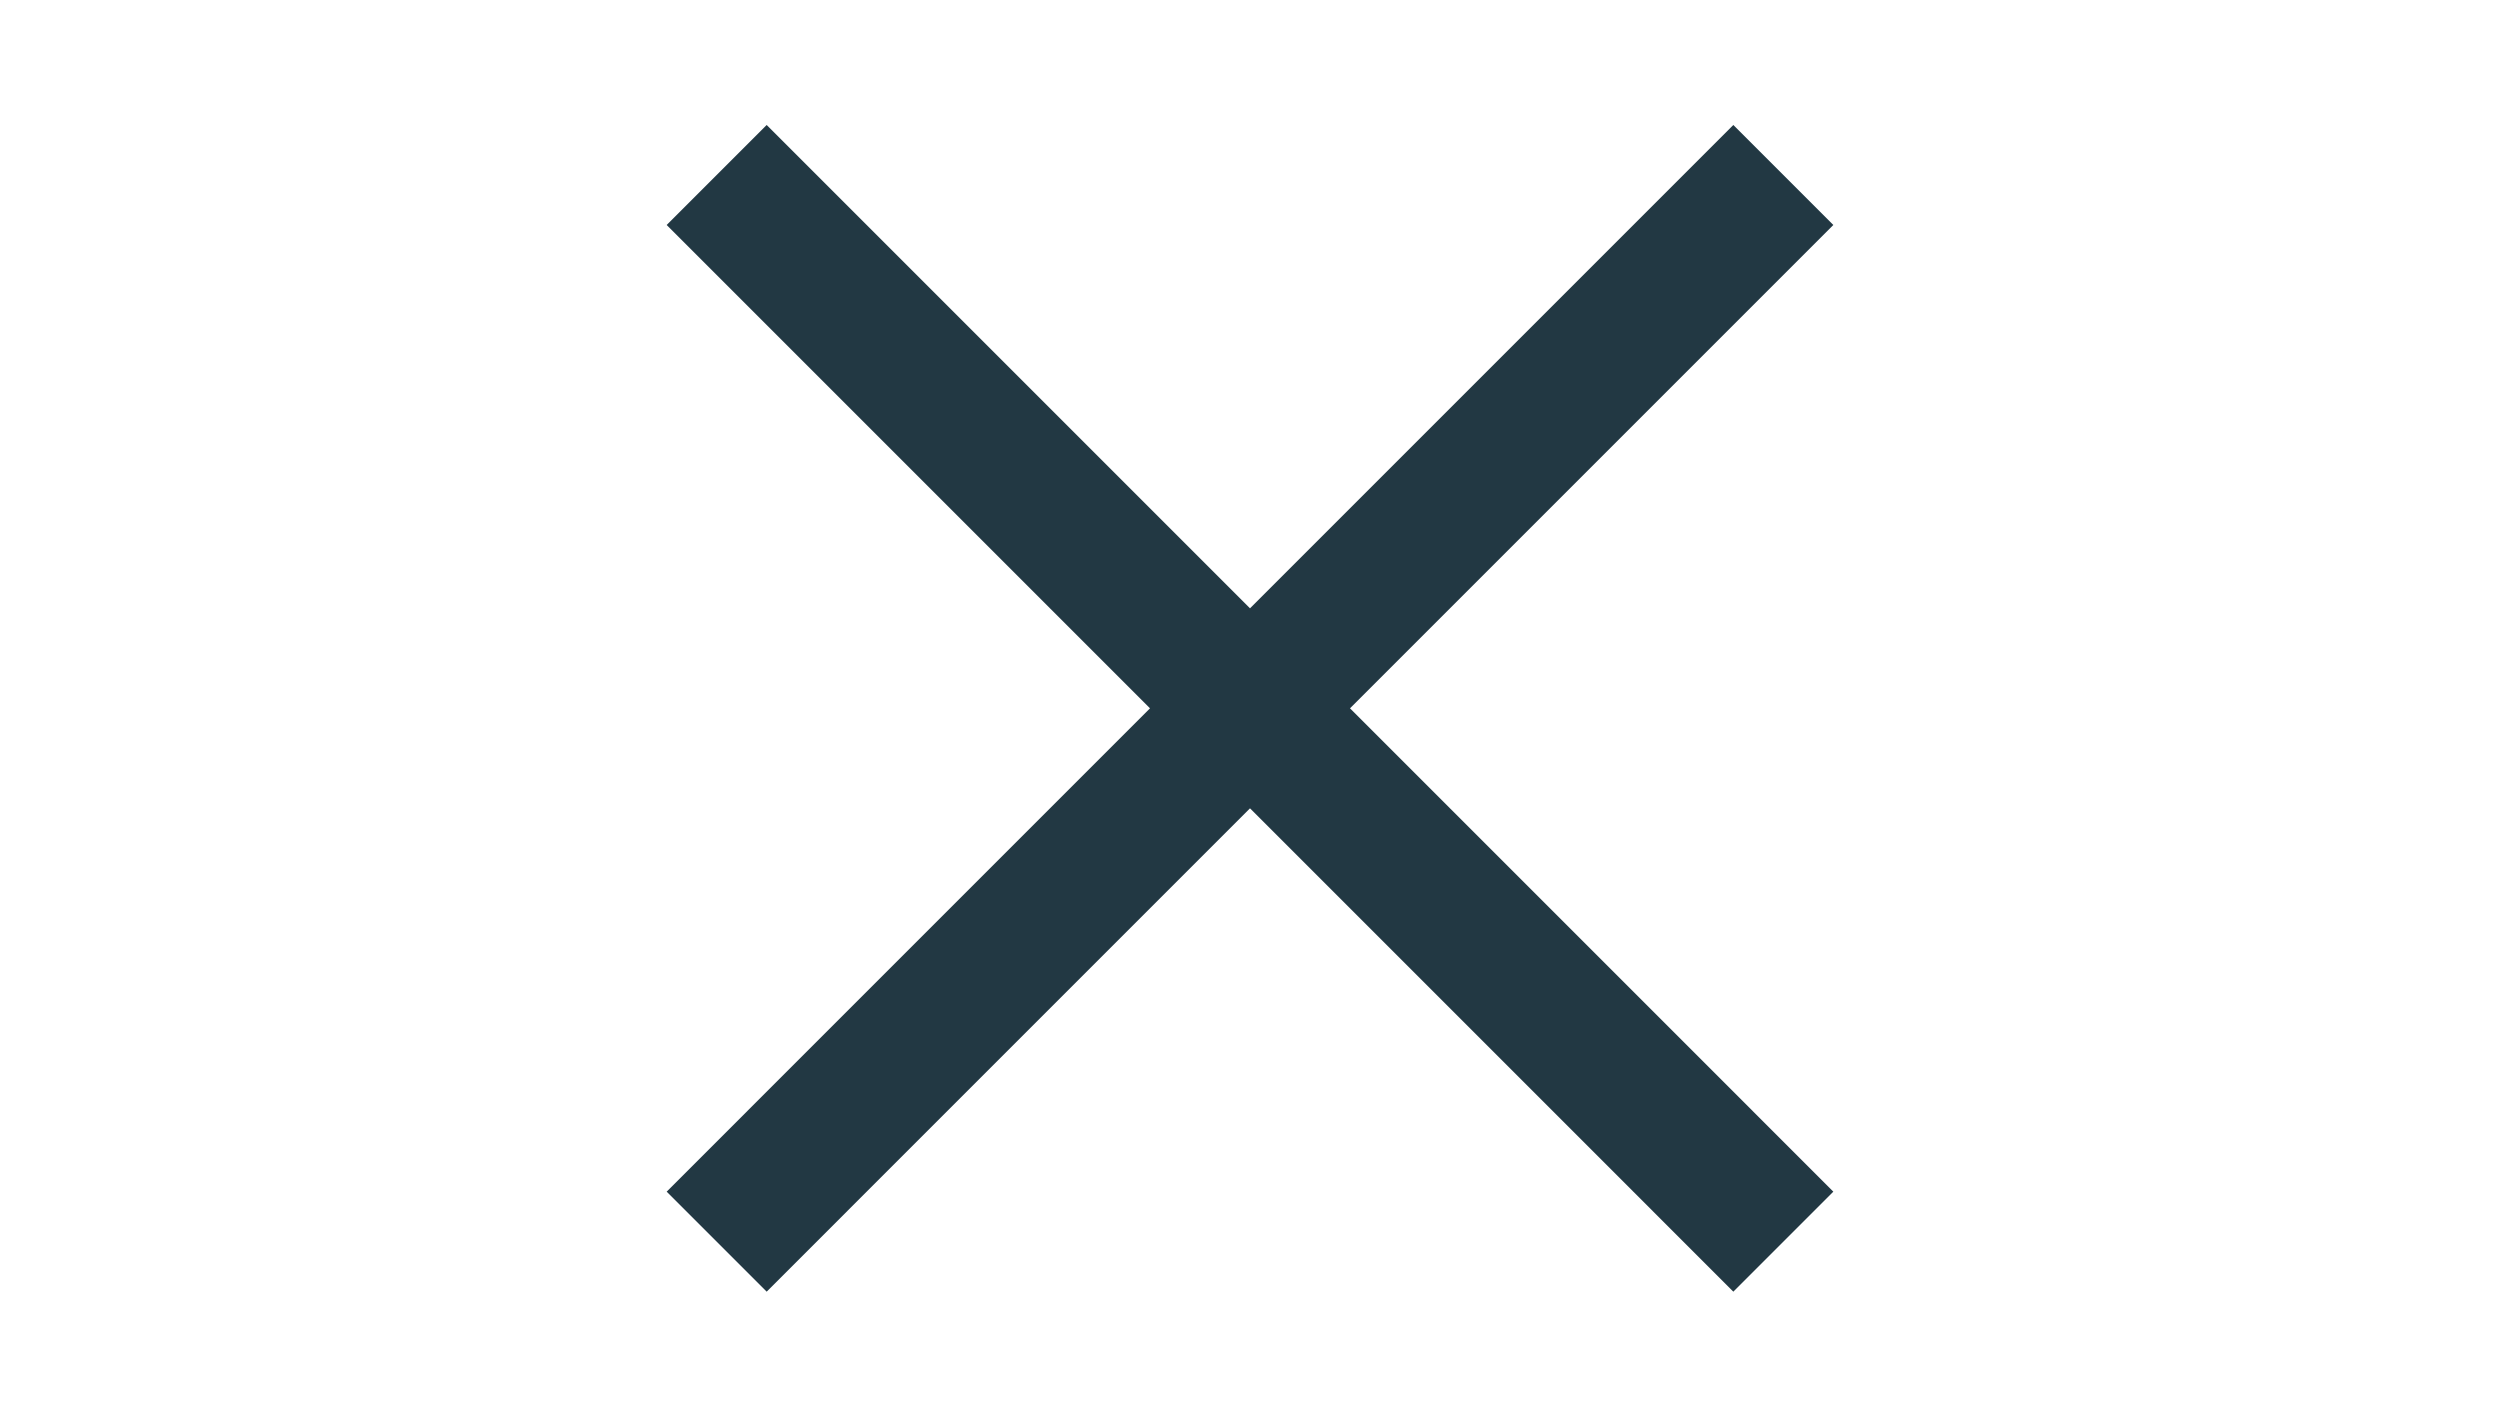
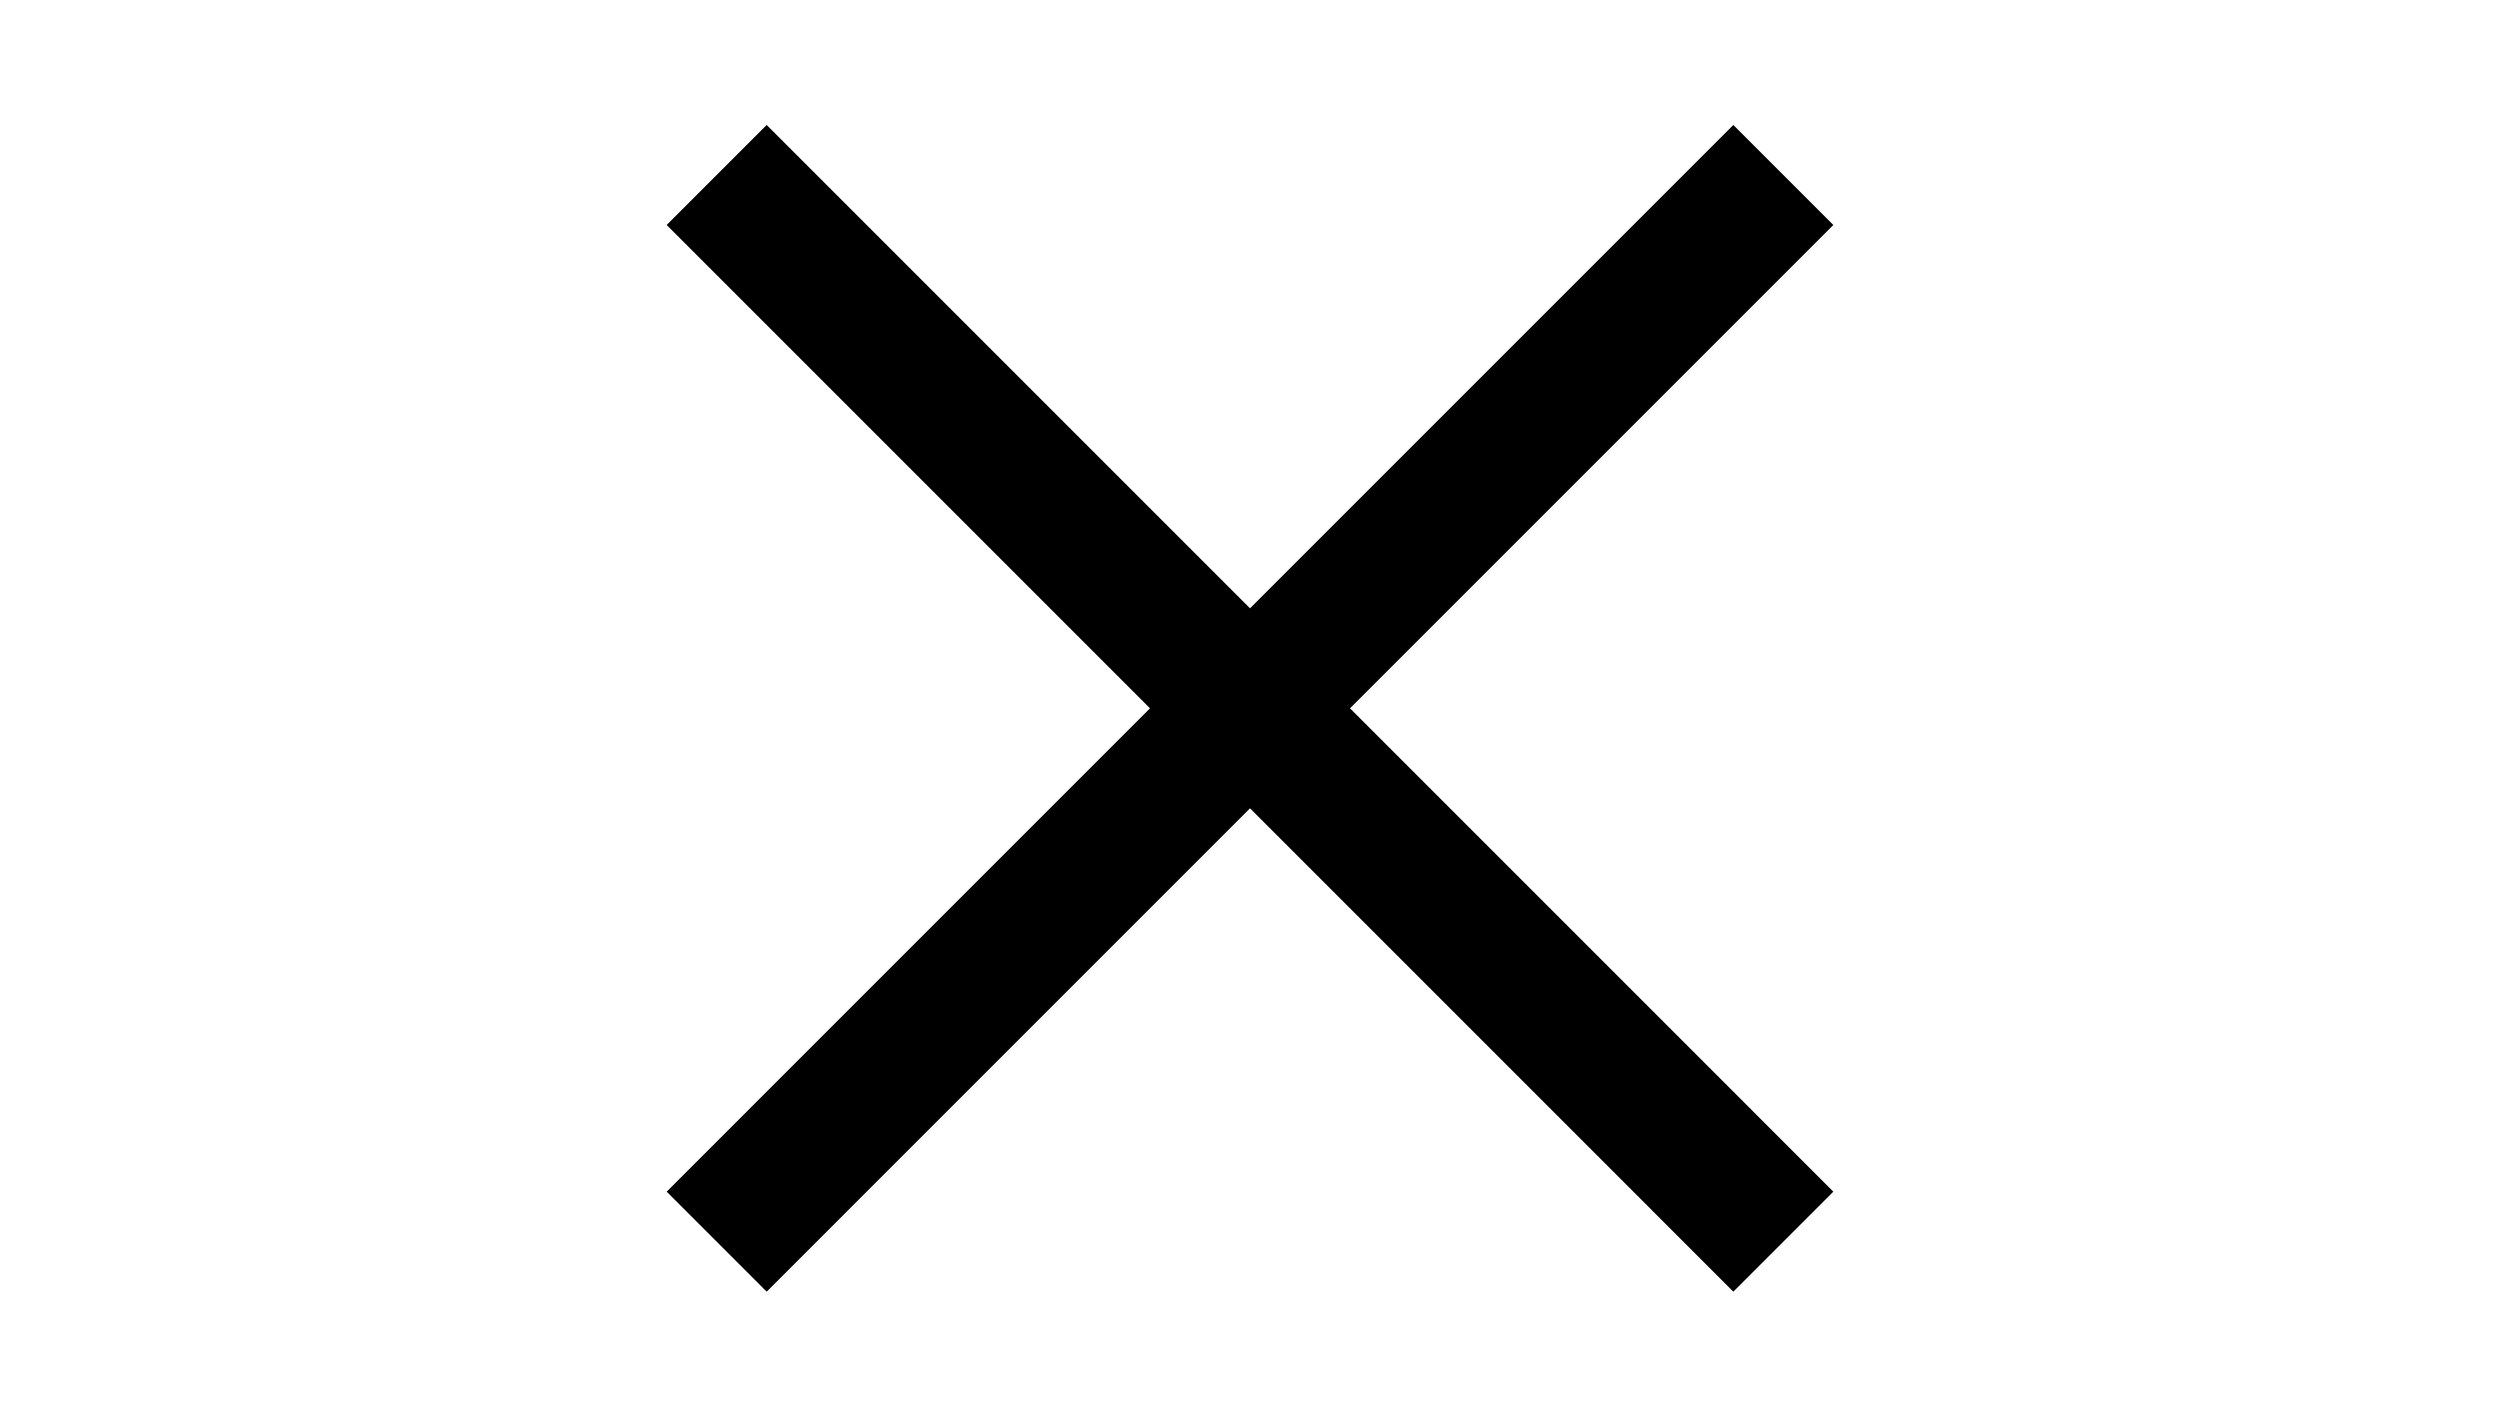
<svg xmlns="http://www.w3.org/2000/svg" version="1.1" id="Layer_1" x="0px" y="0px" viewBox="0 0 30 17" style="enable-background:new 0 0 30 17;" xml:space="preserve">
-   <style type="text/css">
- 	.st0{fill:#223843;}
- </style>
  <g transform="translate(-15 -15)">
-     <polygon class="st0" points="31.2,23.5 37,29.3 35.8,30.5 30,24.7 24.2,30.5 23,29.3 28.8,23.5 23,17.7 24.2,16.5 30,22.3    35.8,16.5 37,17.7  " />
+     <polygon points="31.2,23.5 37,29.3 35.8,30.5 30,24.7 24.2,30.5 23,29.3 28.8,23.5 23,17.7 24.2,16.5 30,22.3    35.8,16.5 37,17.7  " />
  </g>
</svg>
